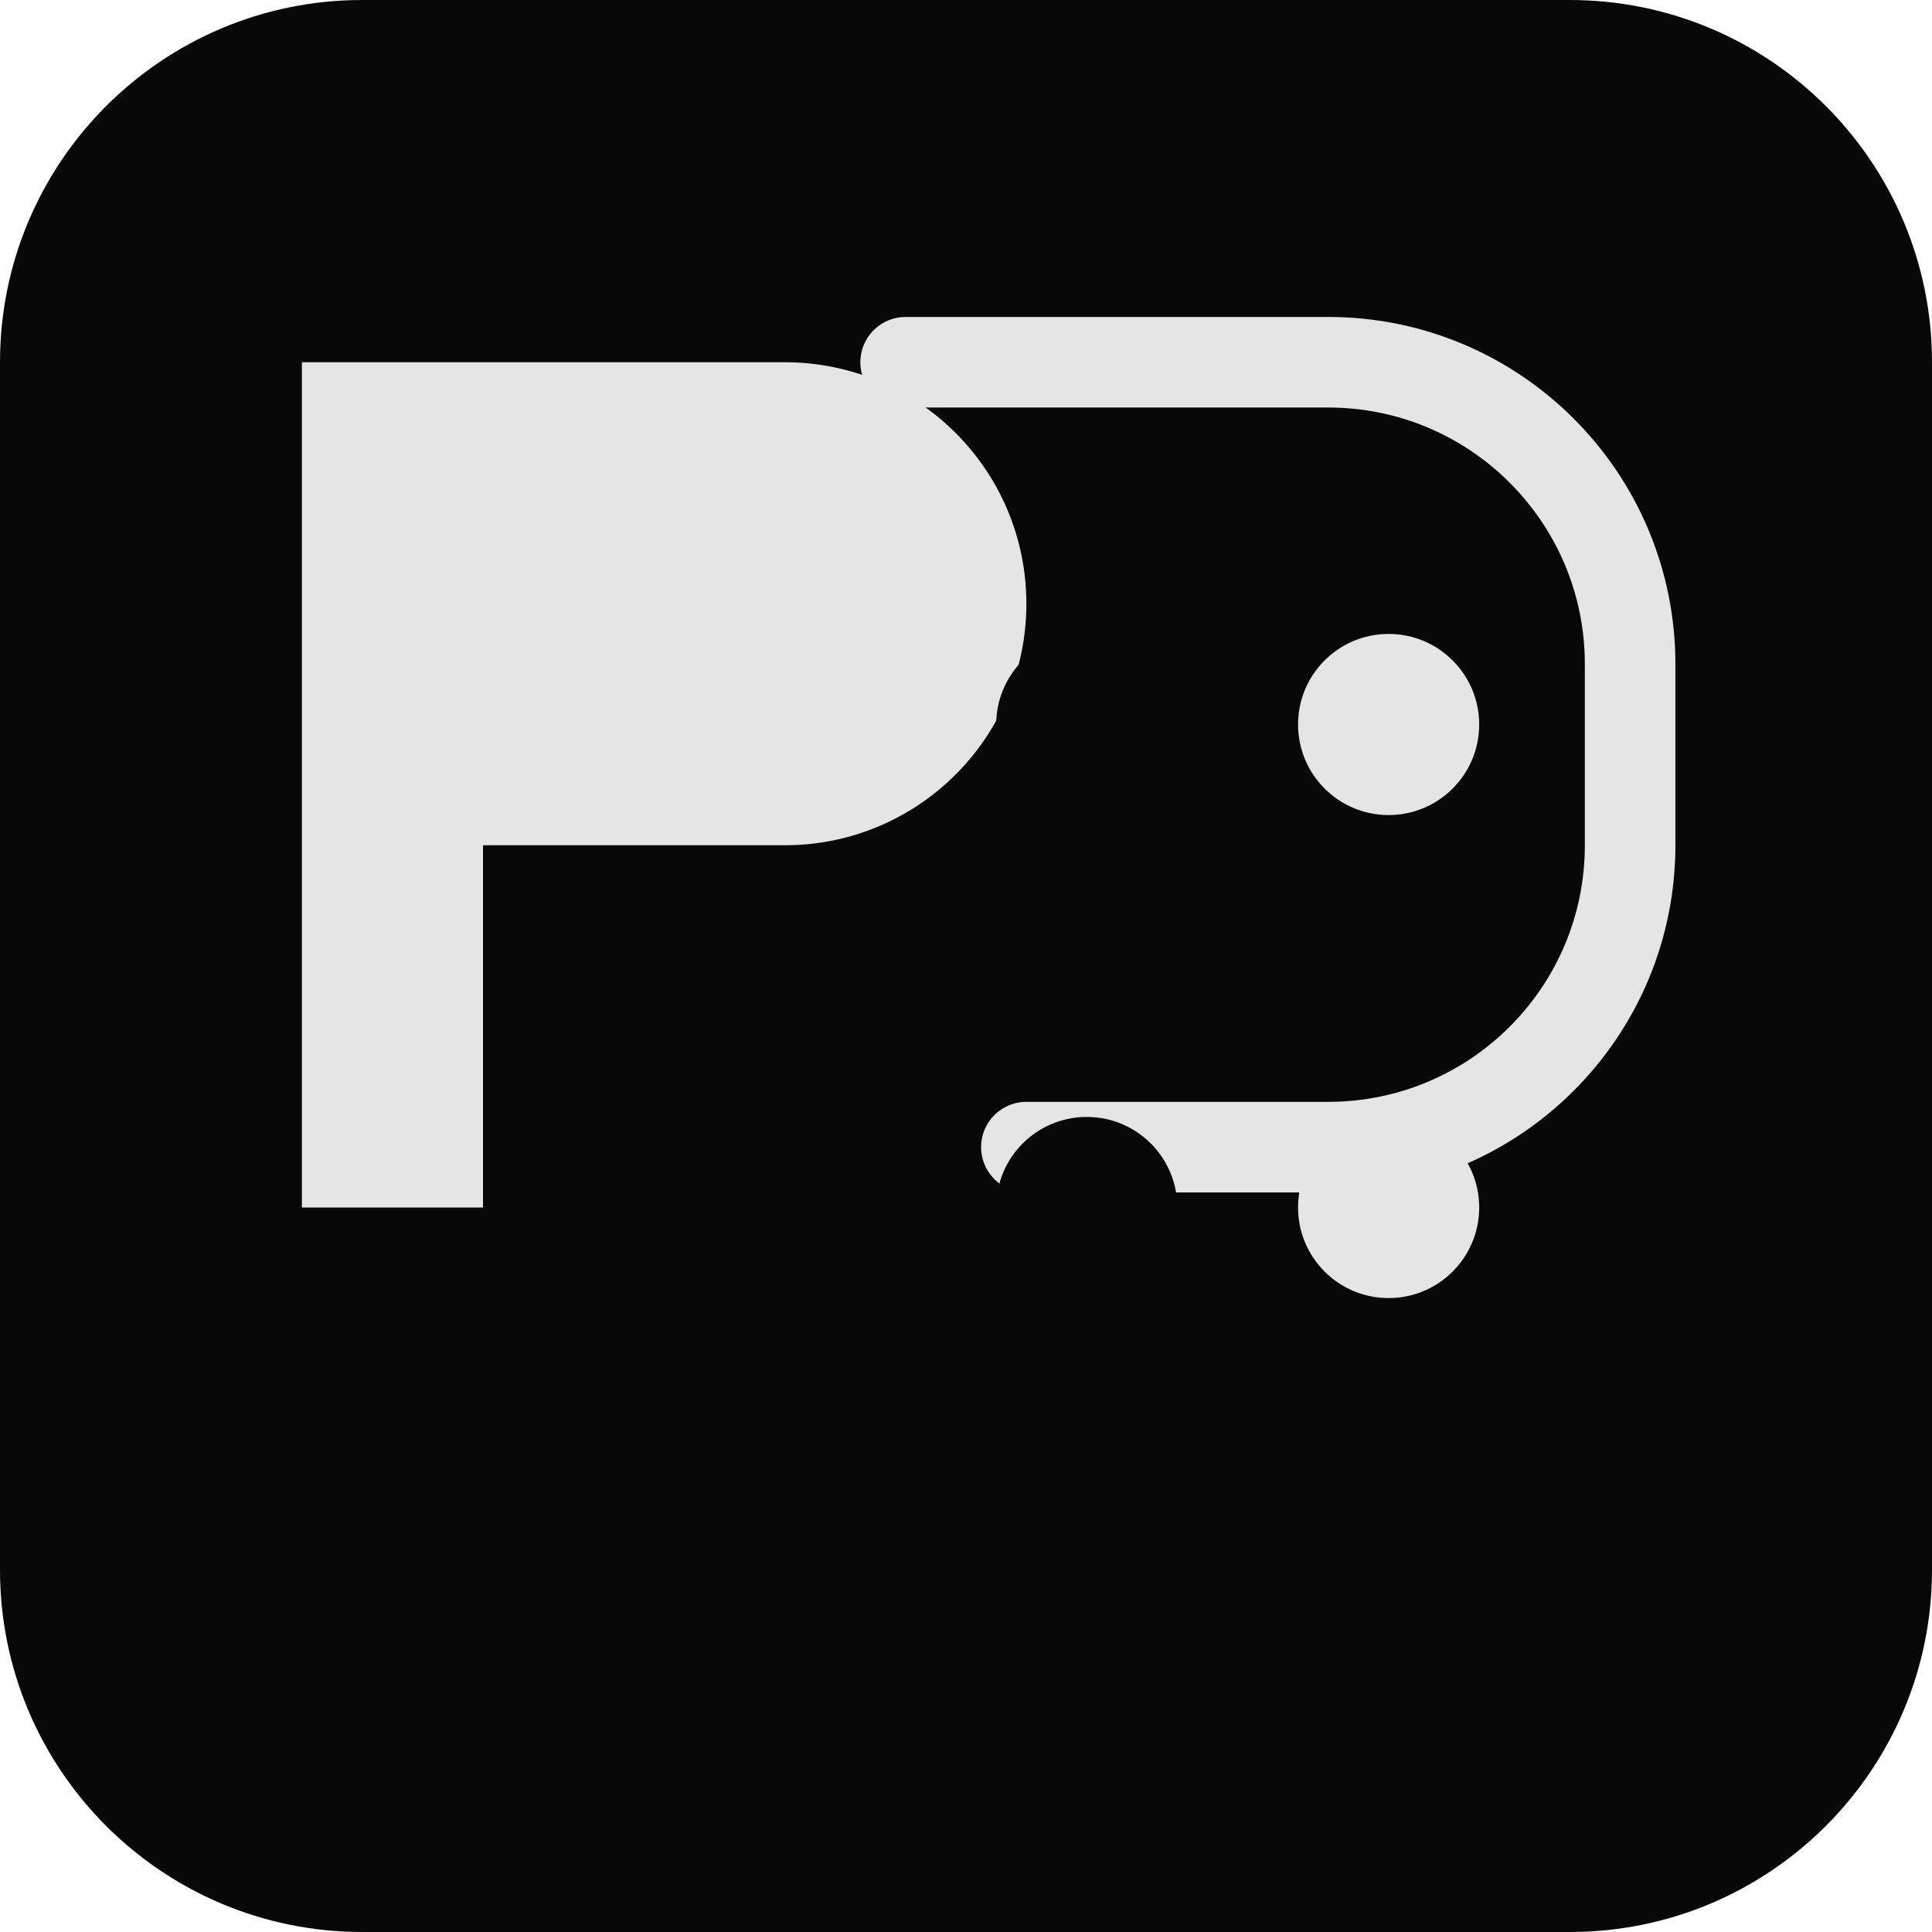
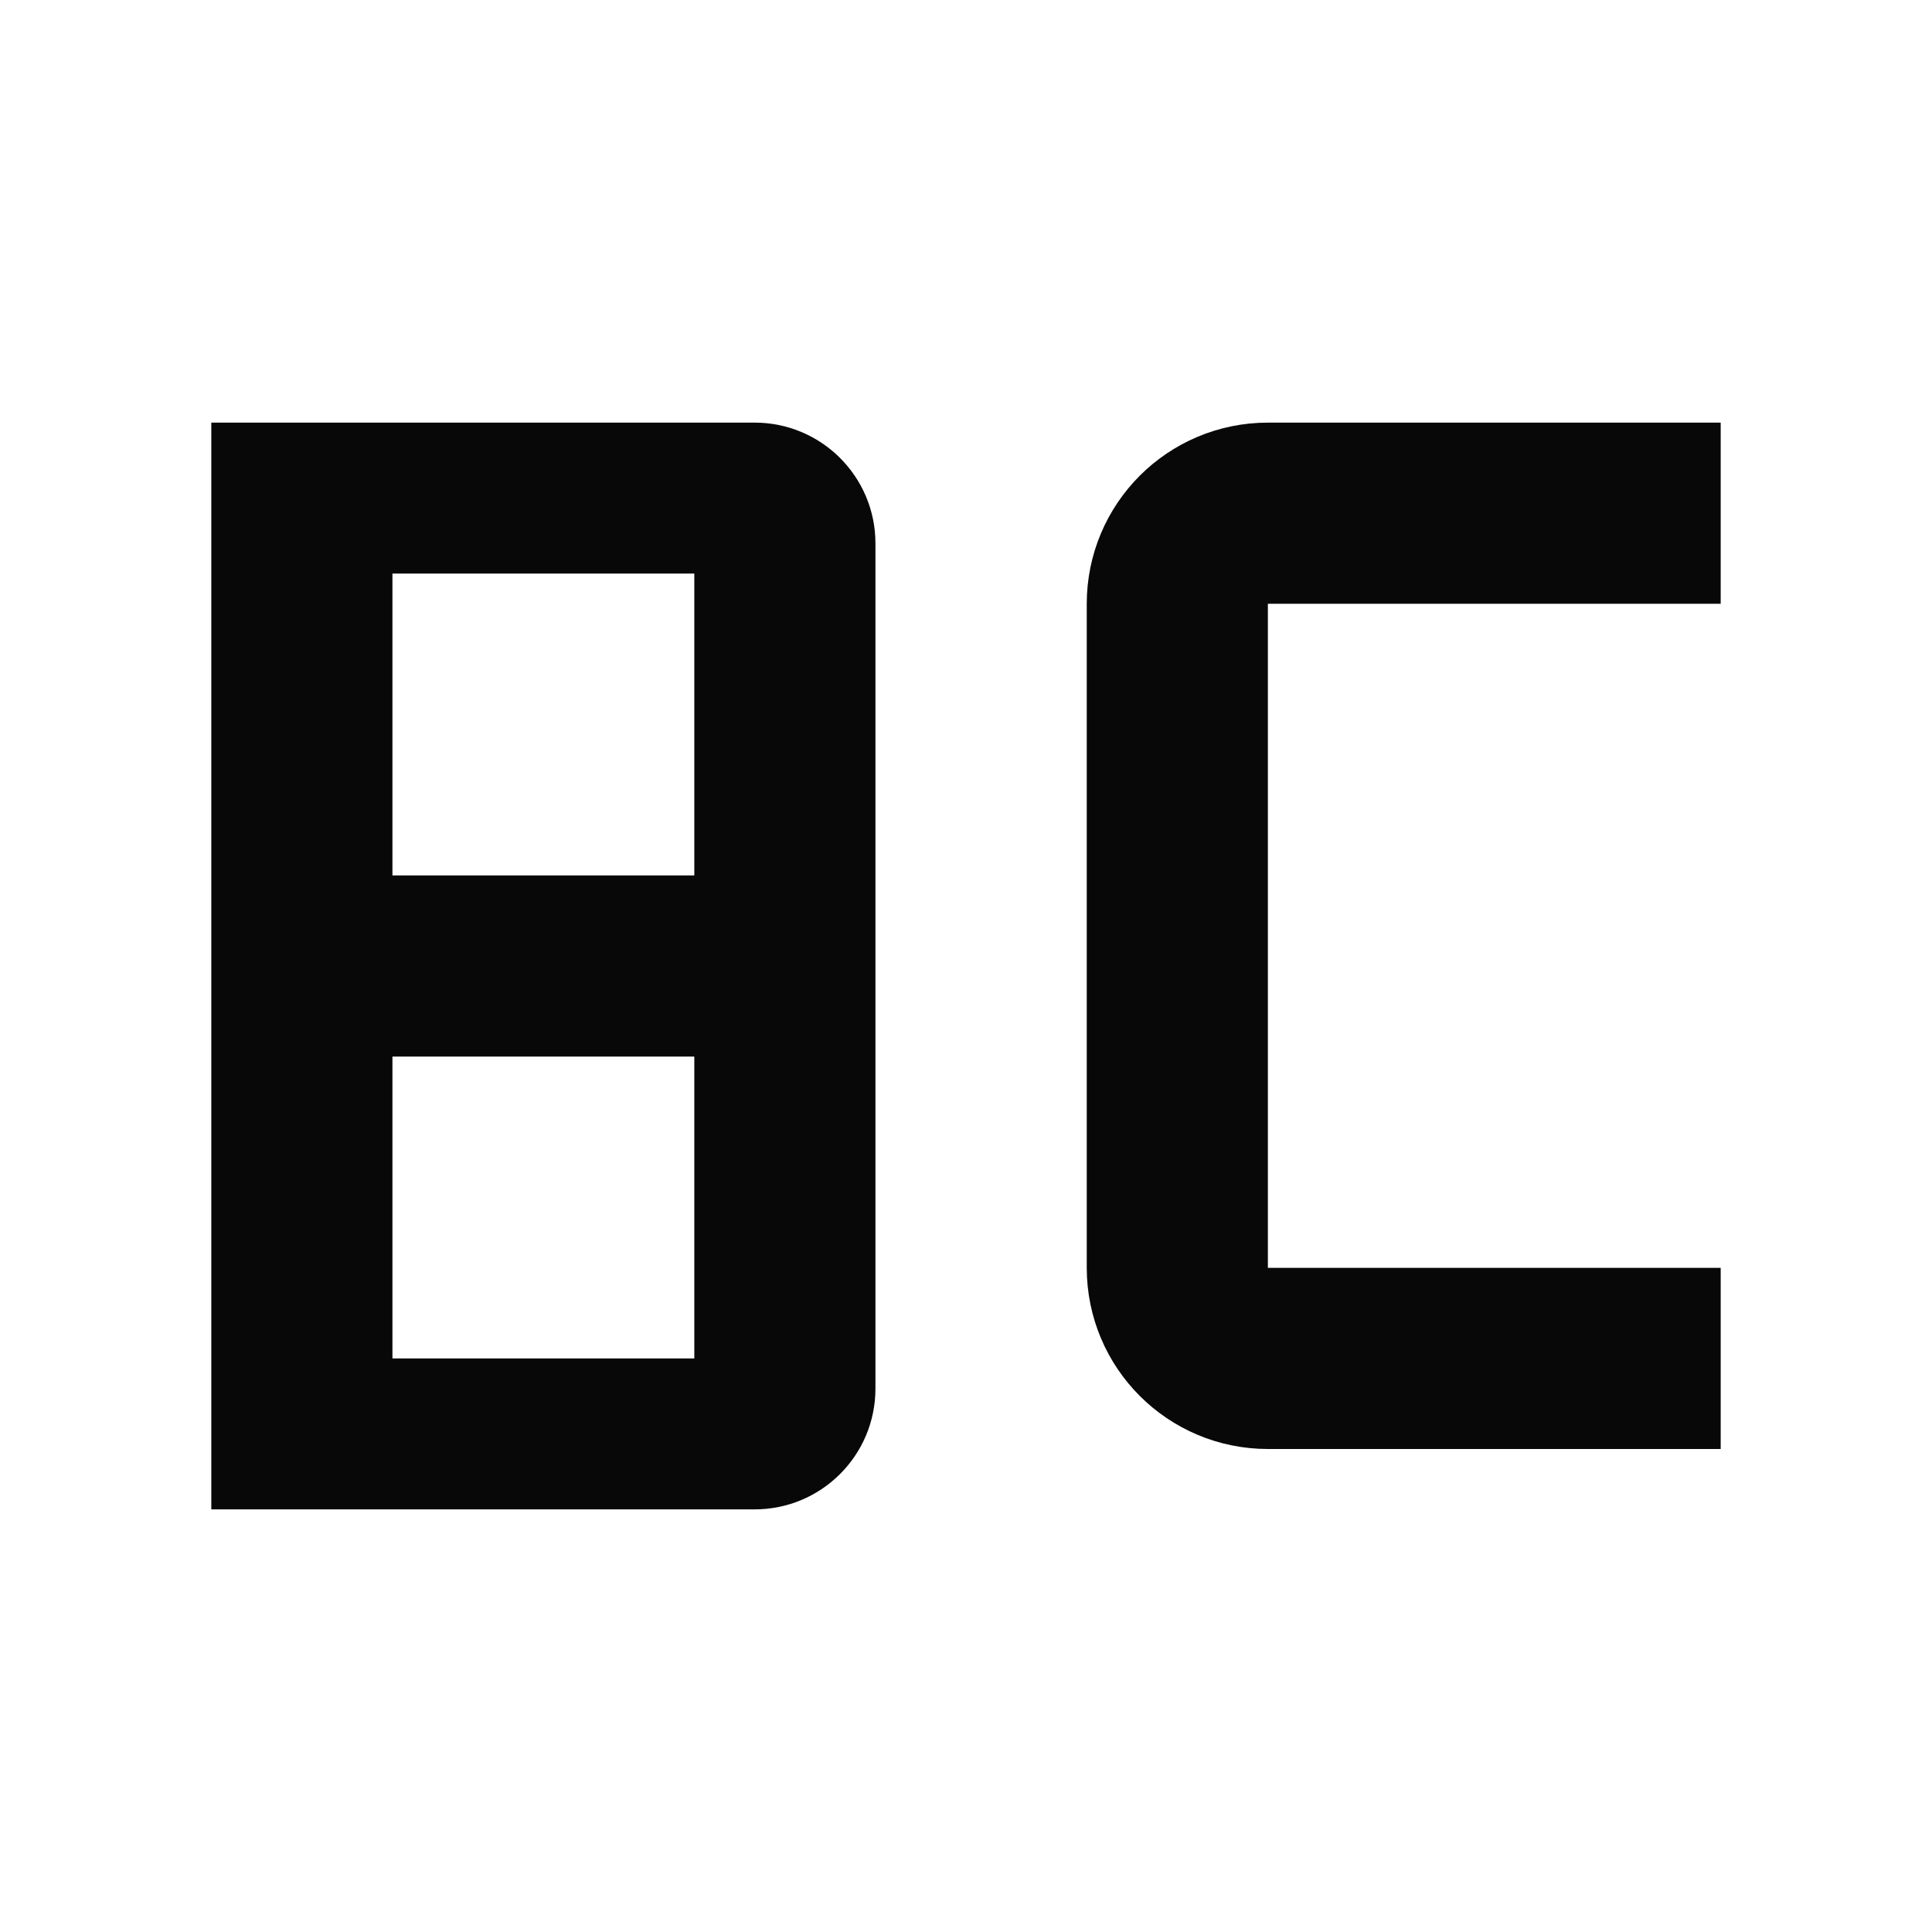
- <svg xmlns="http://www.w3.org/2000/svg" viewBox="0 0 64 64" role="img" aria-label="BloomCore Technologies mark monochrome">
-   <rect width="64" height="64" rx="12" fill="#080808" />
-   <path d="M16 12h10a8 8 0 0 1 0 16h-10v12h-6v-28z" fill="#E5E5E5" />
-   <path d="M30 12h14a10 10 0 0 1 10 10v6a10 10 0 0 1-10 10H34" fill="none" stroke="#E5E5E5" stroke-width="3" stroke-linecap="round" />
-   <circle cx="46" cy="24" r="3" fill="#E5E5E5" />
-   <circle cx="46" cy="40" r="3" fill="#E5E5E5" />
-   <circle cx="36" cy="24" r="3" fill="#080808" />
-   <circle cx="36" cy="40" r="3" fill="#080808" />
+ <svg xmlns="http://www.w3.org/2000/svg" viewBox="0 0 64 64" width="64" height="64" role="img" aria-label="BloomCore Technologies monogram">
+   <path fill-rule="evenodd" fill="#080808" d="M7 14h18a4 4 0 0 1 4 4v28a4 4 0 0 1-4 4H7zM13 19h10v10H13zM13 35h10v10H13z" />
+   <path d="M57 17H42a3 3 0 0 0-3 3v22a3 3 0 0 0 3 3h15" fill="none" stroke="#080808" stroke-width="6" />
</svg>
